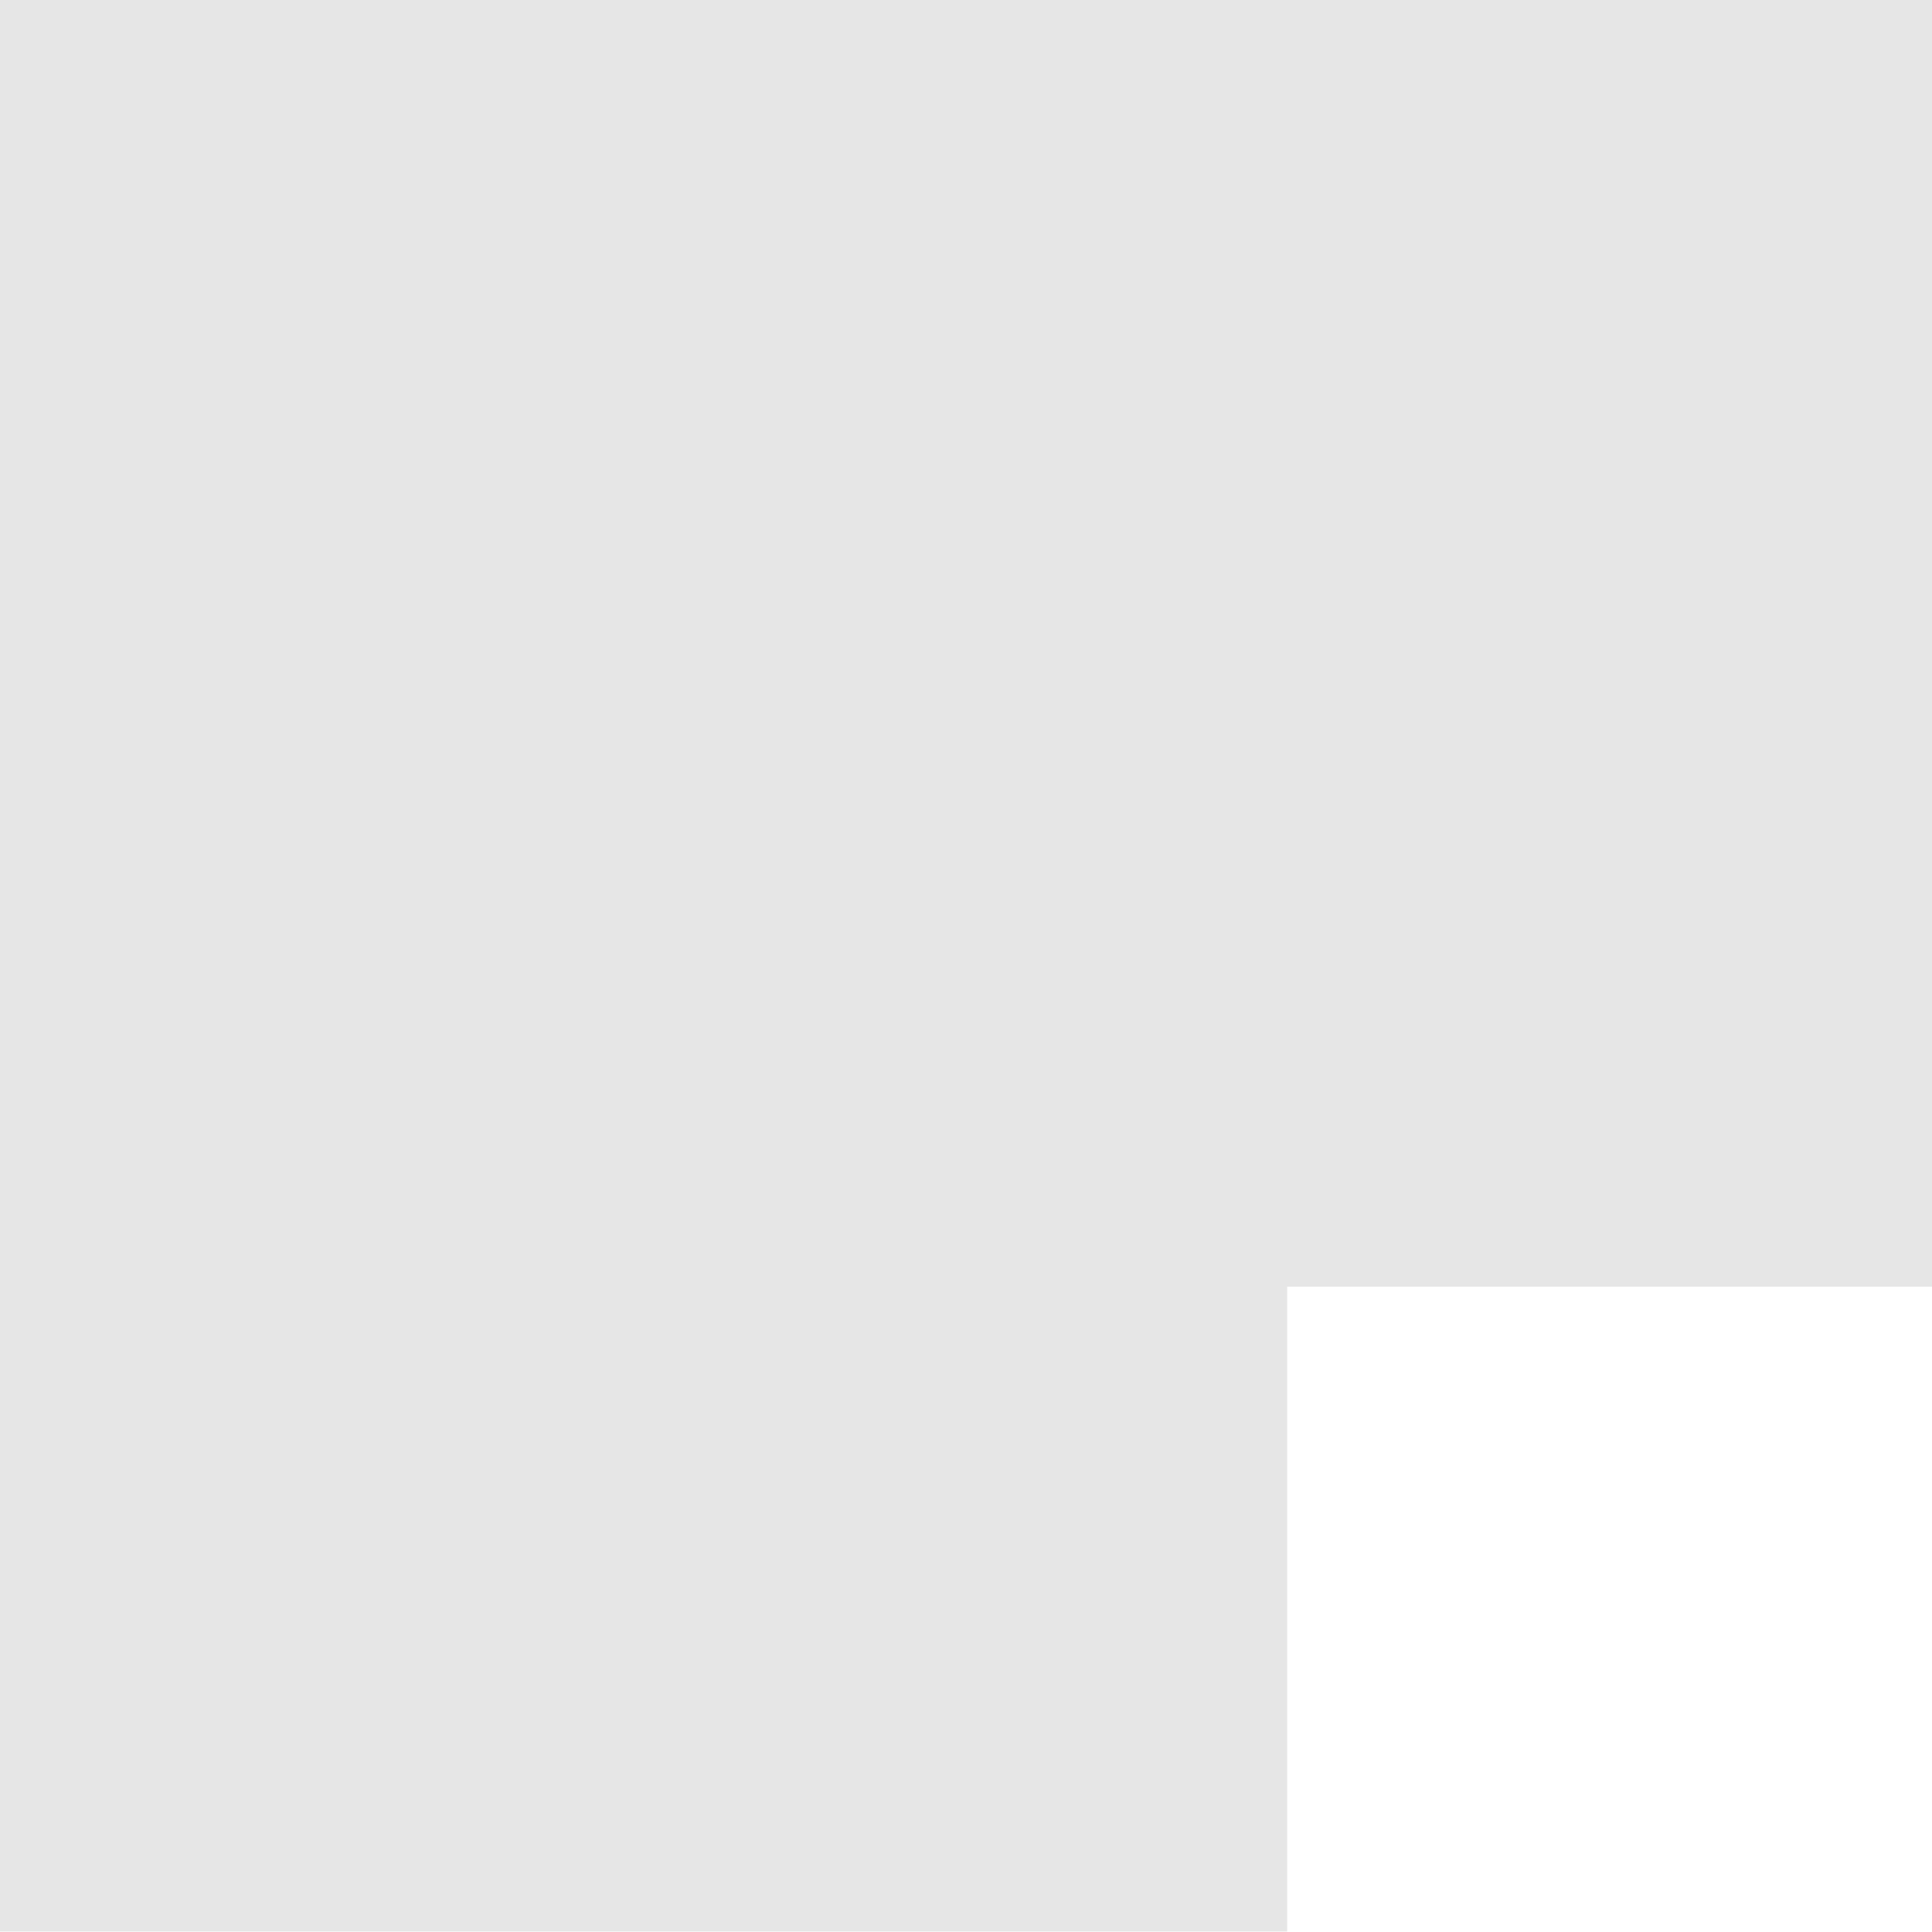
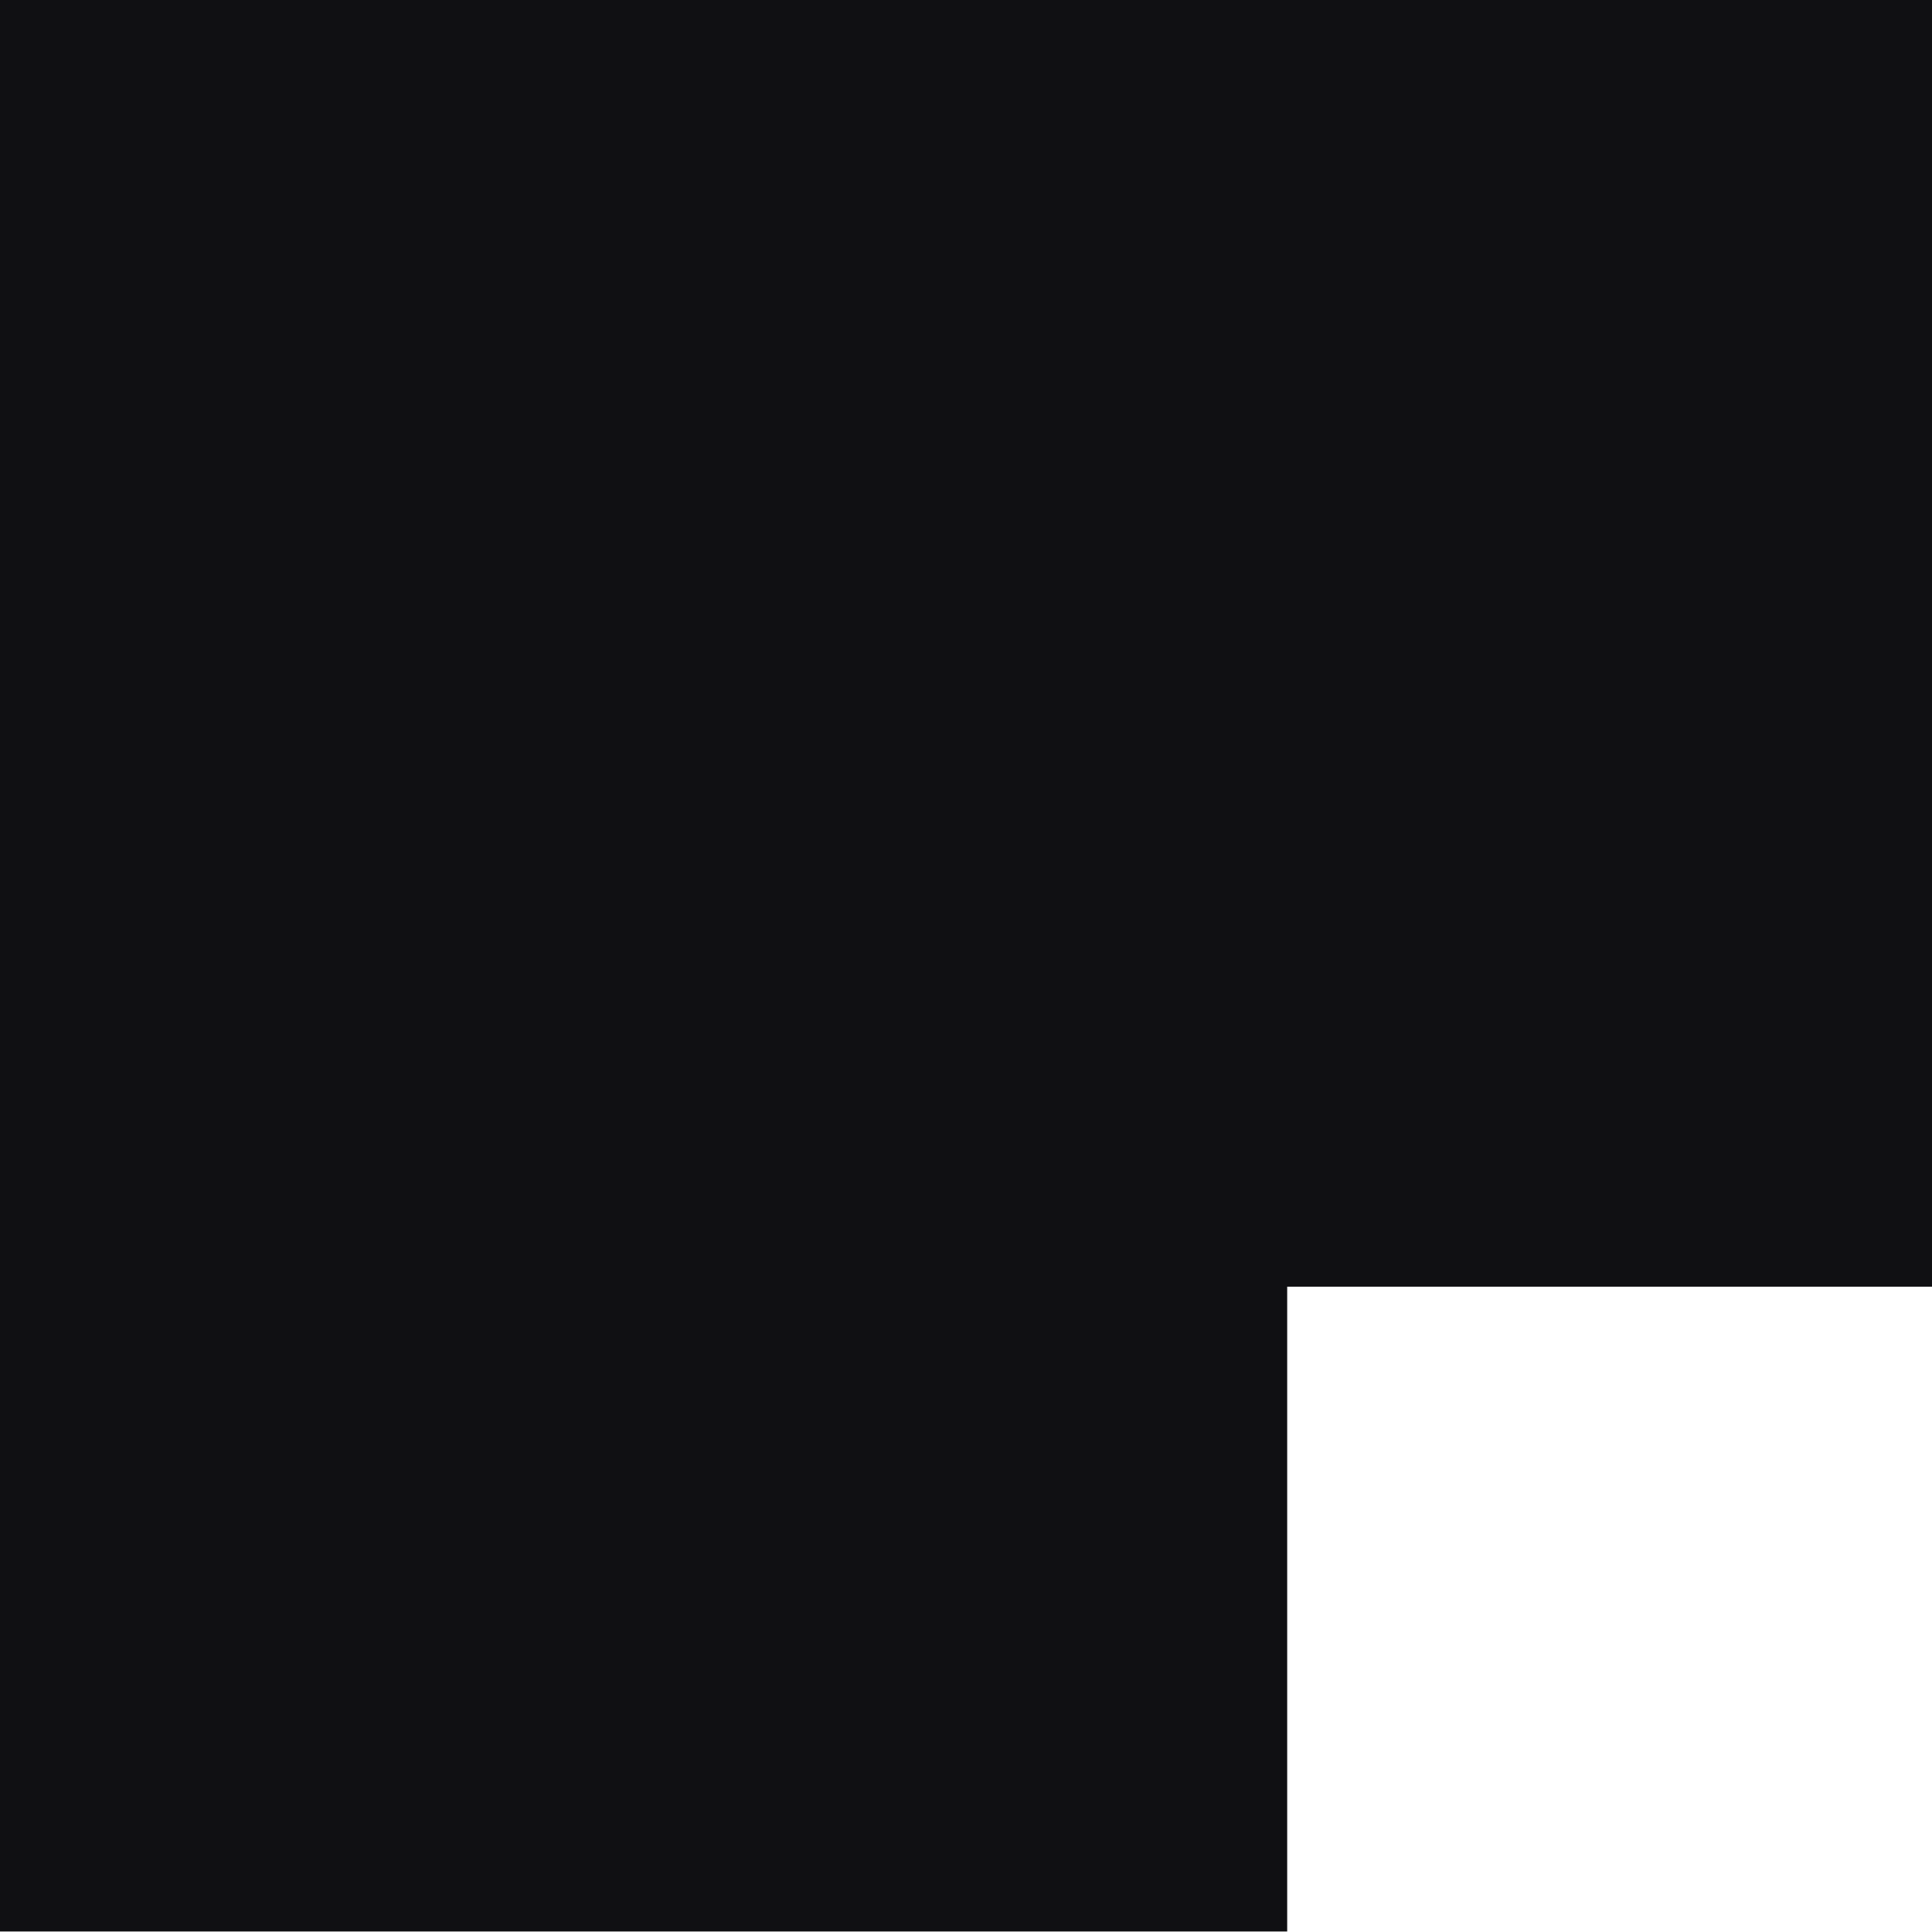
<svg xmlns="http://www.w3.org/2000/svg" width="3" height="3" viewBox="0 0 0.794 0.794" version="1.1" id="svg2283">
  <defs id="defs2277" />
  <g id="layer1" transform="translate(0,-296.2062)">
-     <path style="opacity:1;fill:#e6e6e6;fill-opacity:1;stroke:none;stroke-width:0.265;stroke-linecap:butt;stroke-linejoin:round;stroke-miterlimit:4;stroke-dasharray:none;stroke-dashoffset:0;stroke-opacity:1" d="m 0,296.206 v 0.794 H 0.529 V 296.735 H 0.794 v -0.529 z" id="bottom-right-active" />
+     <path style="opacity:1;fill:#101013;fill-opacity:1;stroke:none;stroke-width:0.265;stroke-linecap:butt;stroke-linejoin:round;stroke-miterlimit:4;stroke-dasharray:none;stroke-dashoffset:0;stroke-opacity:1" d="m 0,296.206 v 0.794 H 0.529 V 296.735 H 0.794 v -0.529 z" id="bottom-right-active" />
  </g>
</svg>
